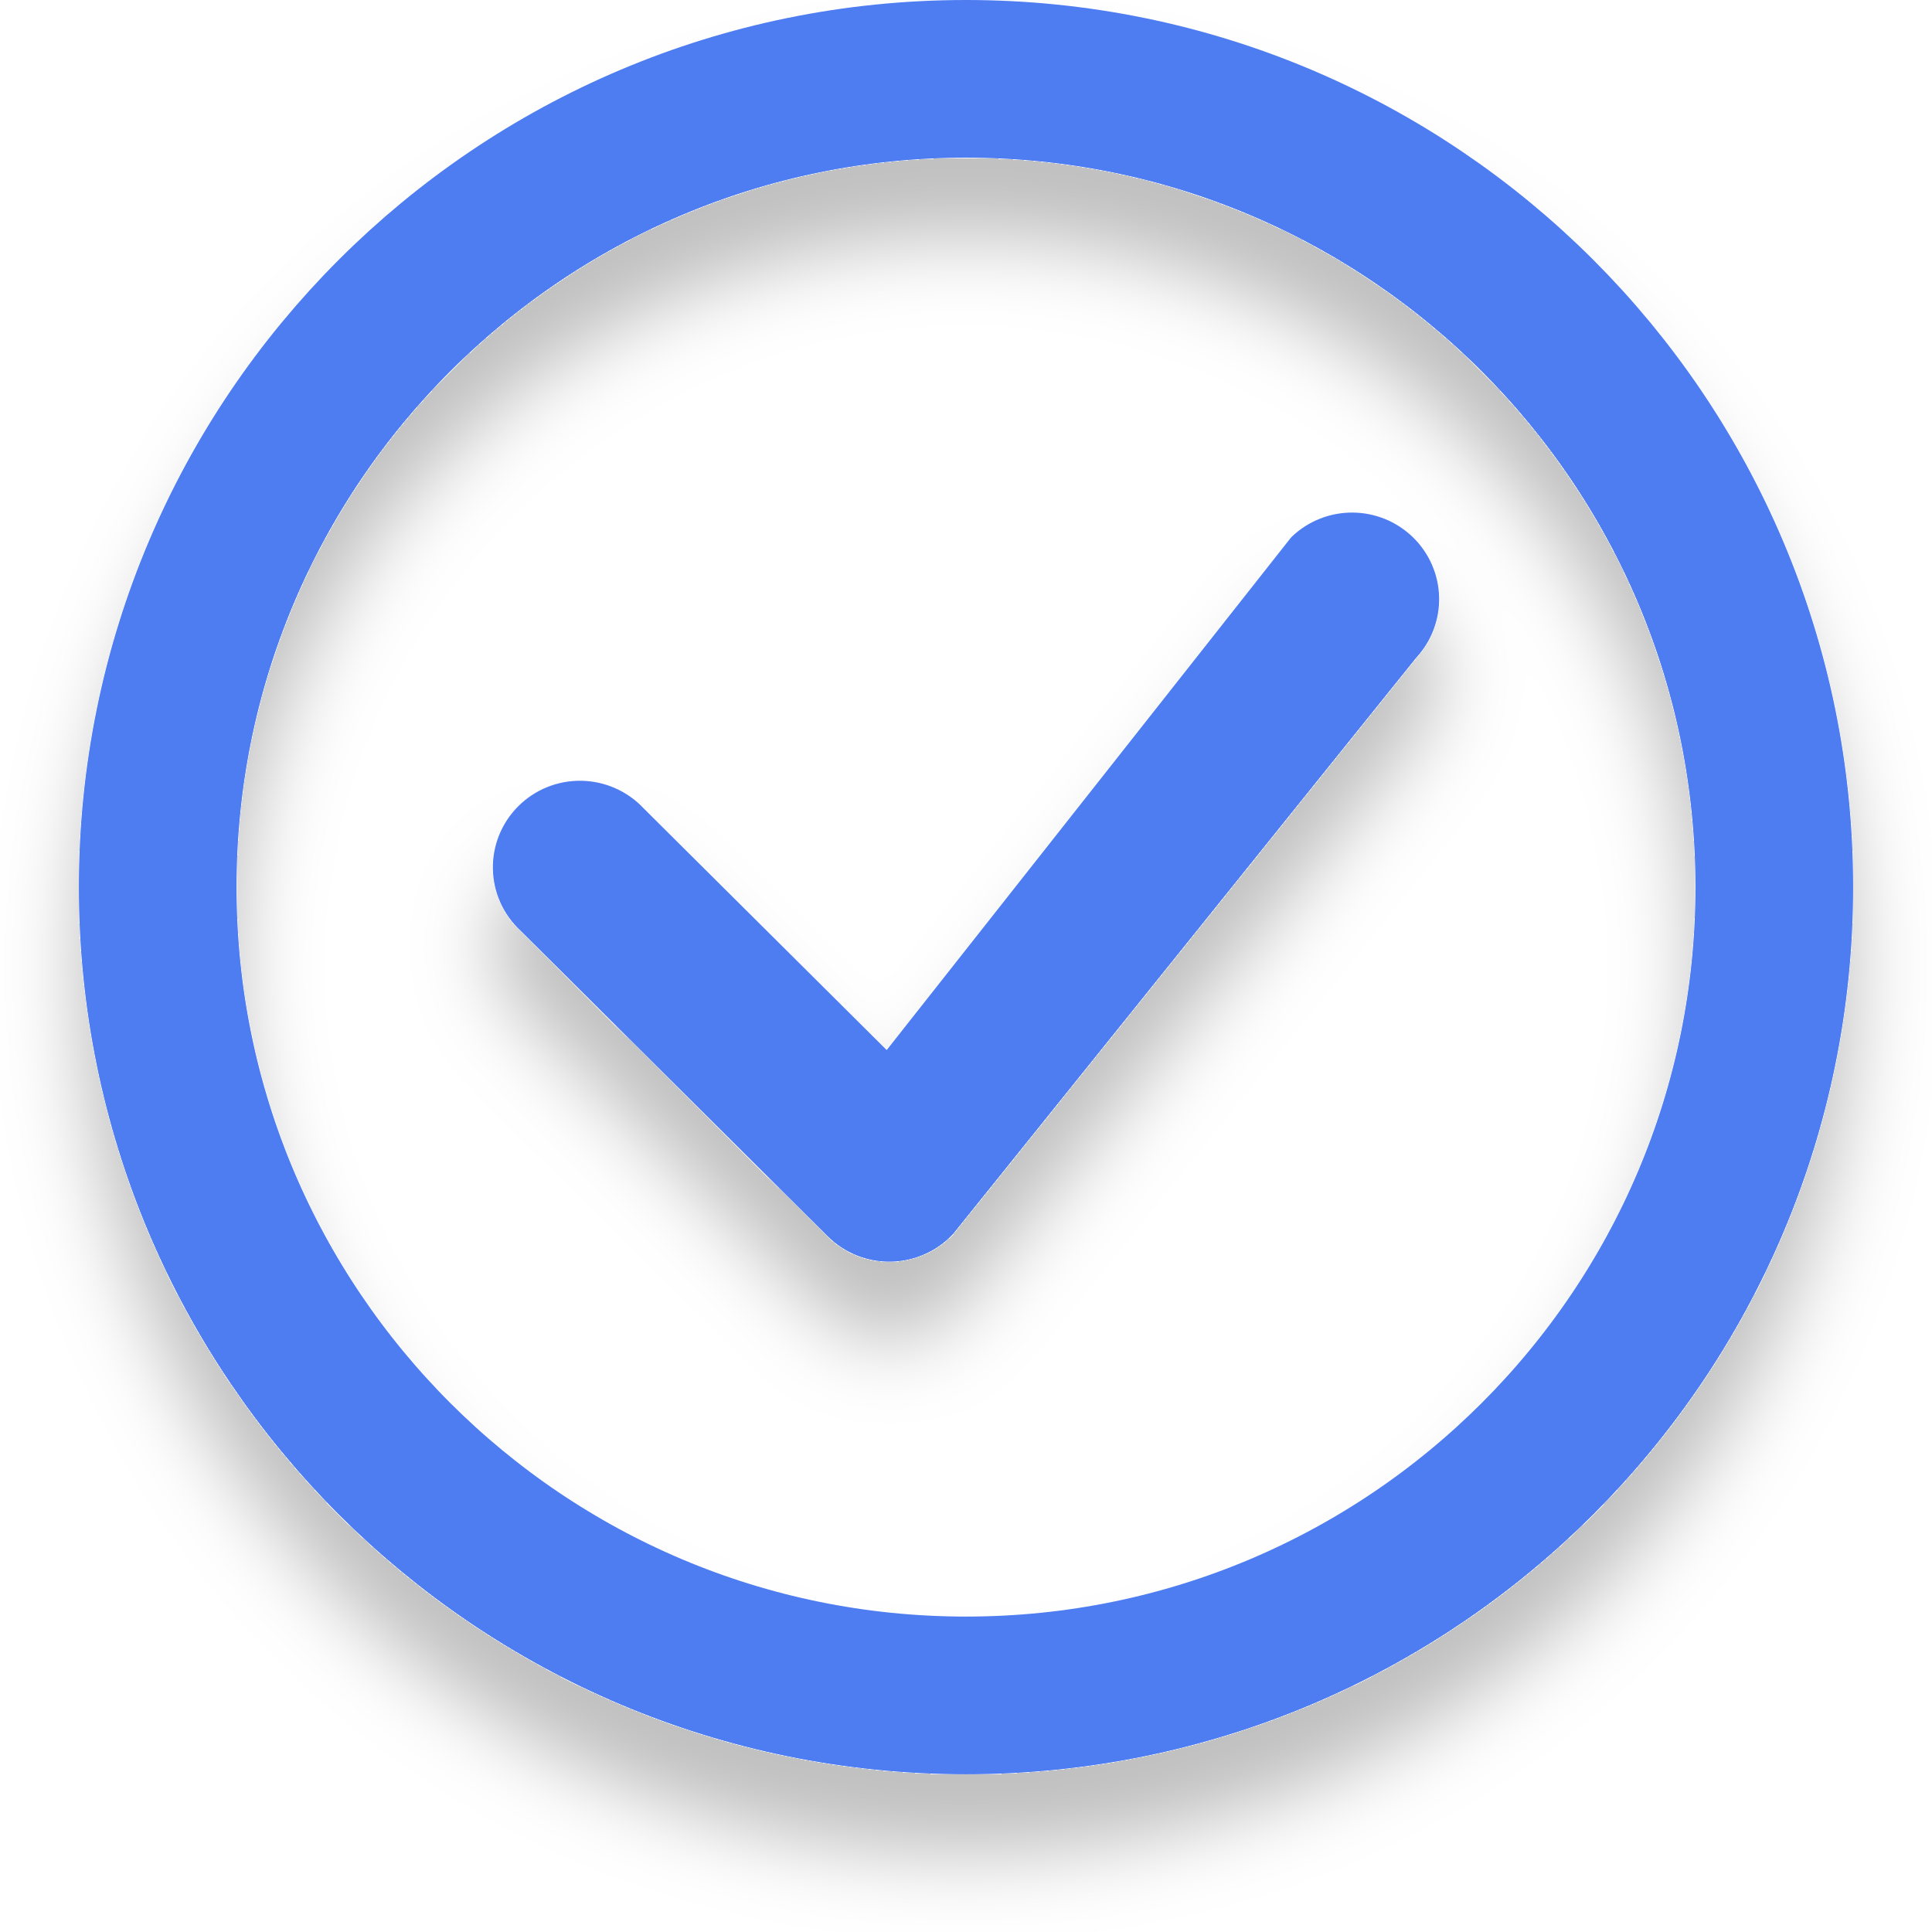
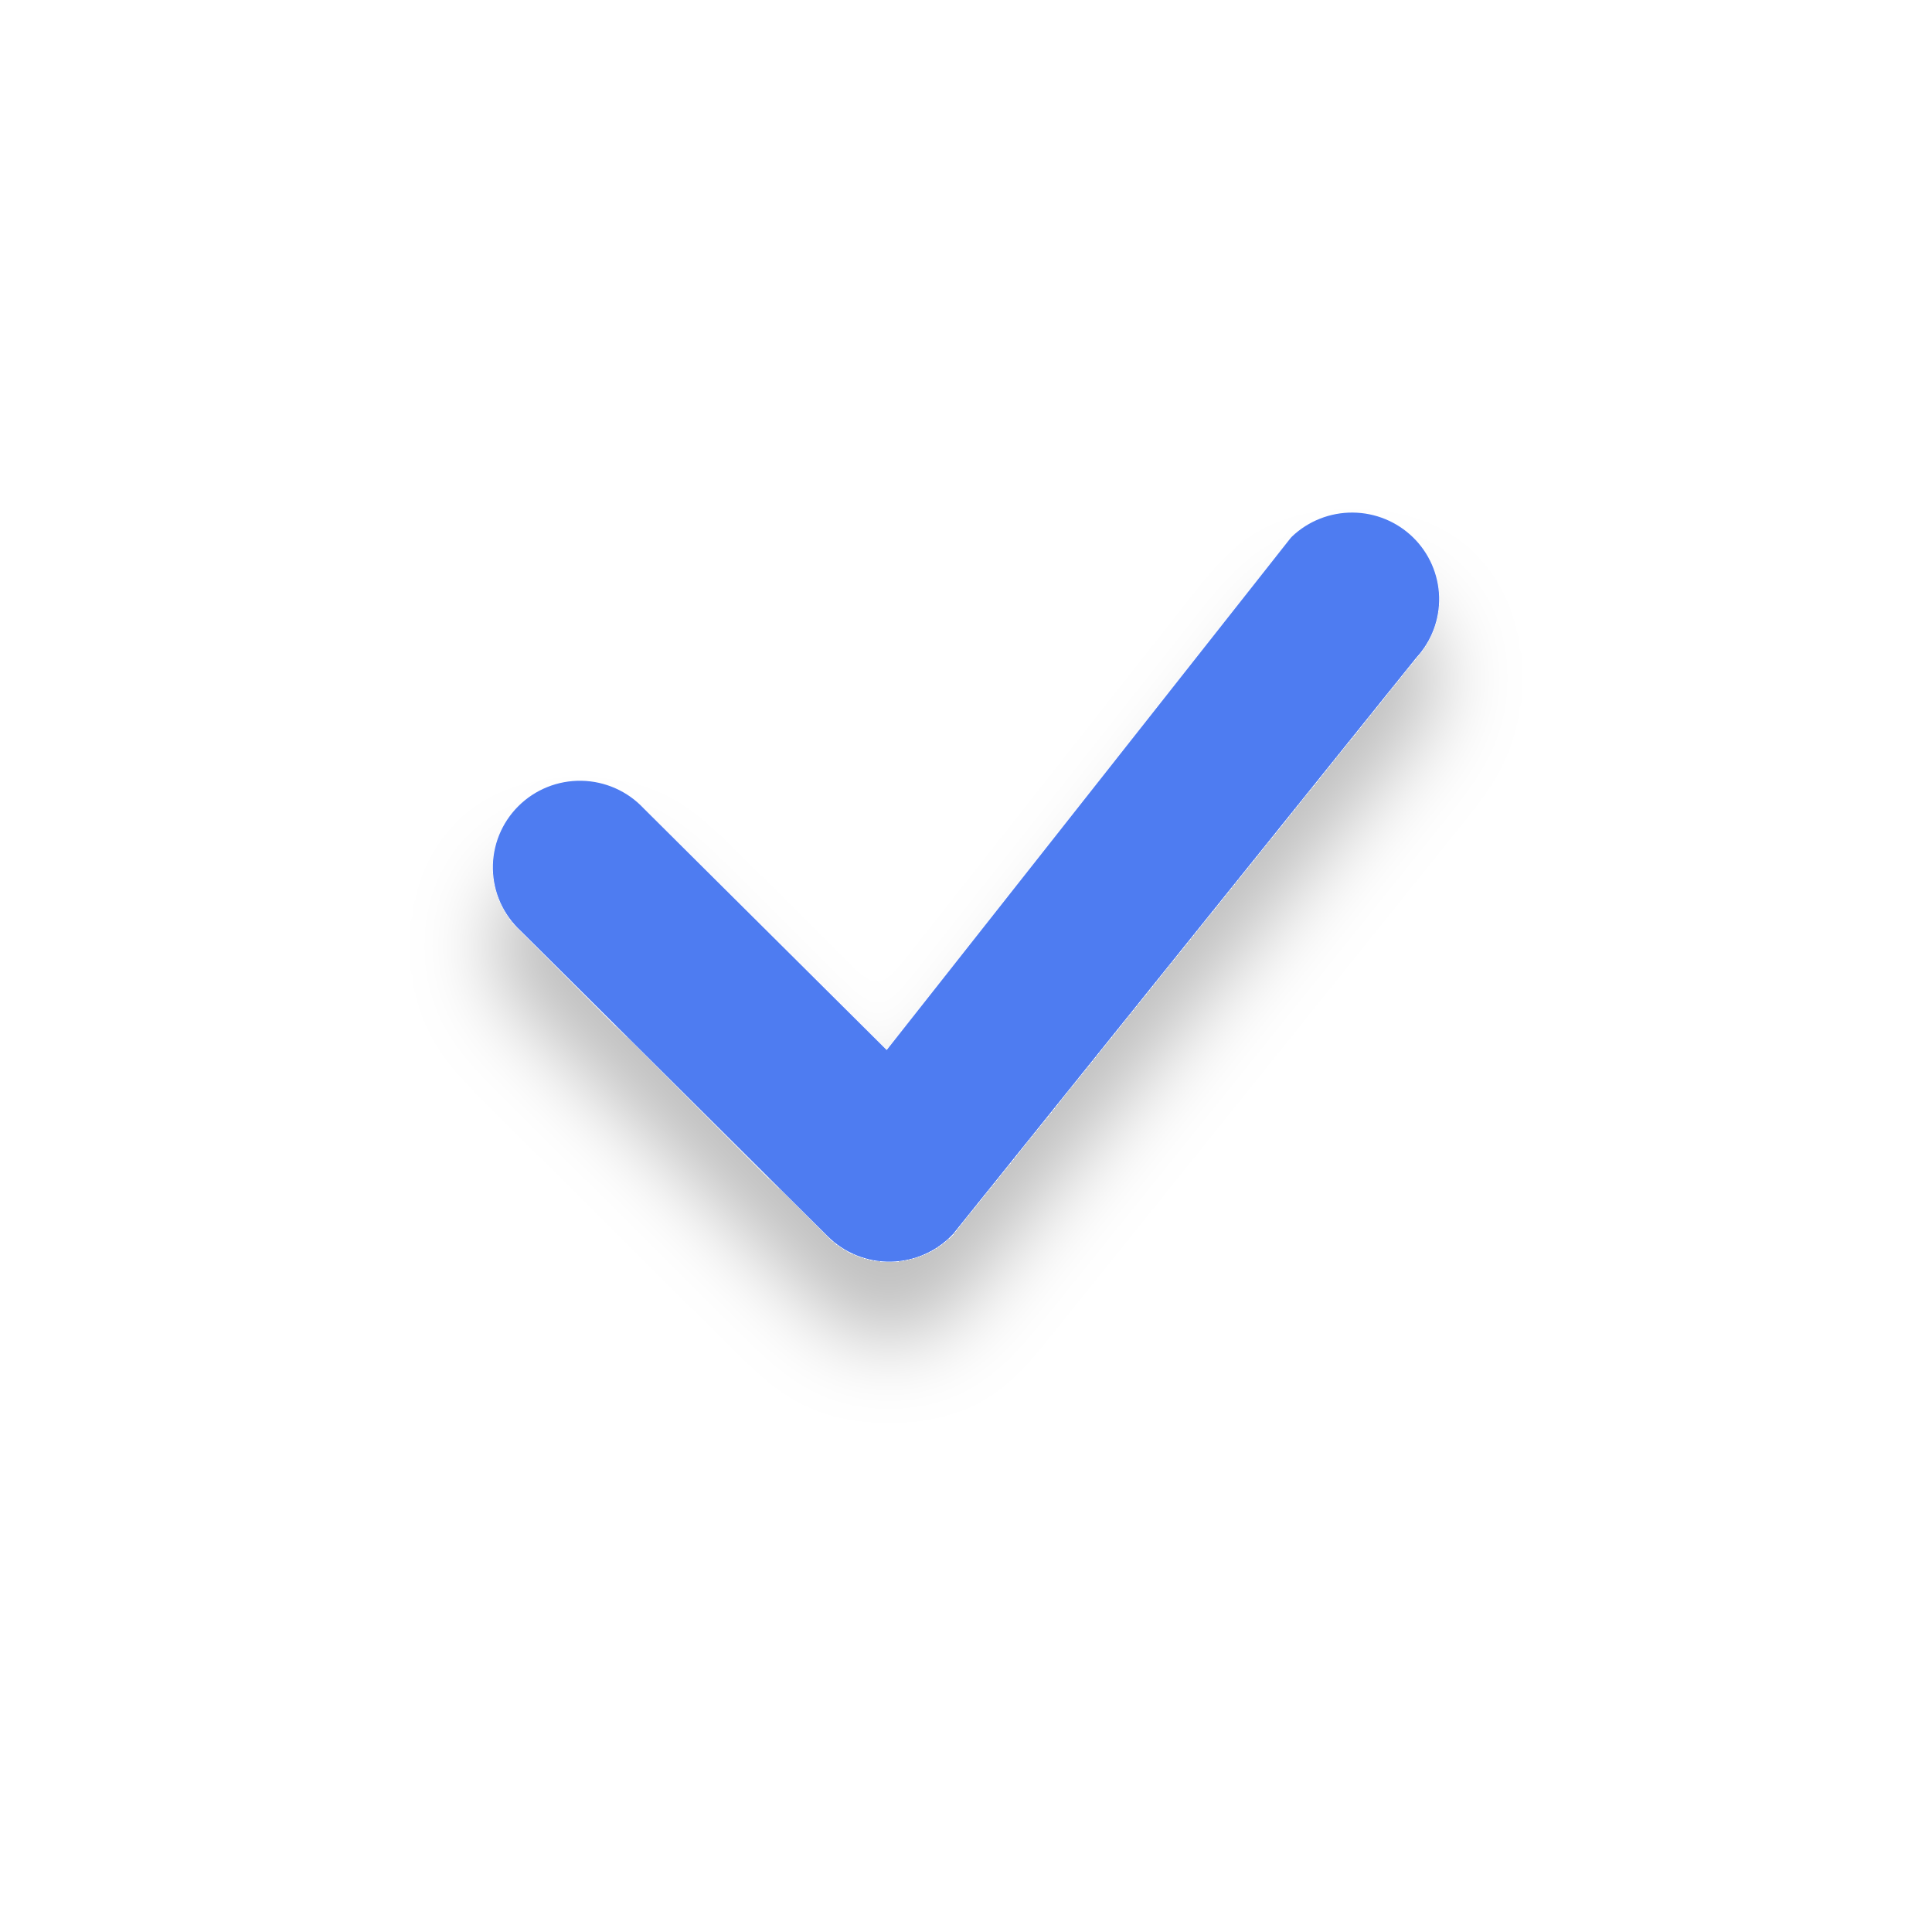
<svg xmlns="http://www.w3.org/2000/svg" width="98" height="98" viewBox="0 0 98 98" fill="none">
  <g filter="url(#filter0_d_11_1086)">
-     <circle cx="49" cy="45" r="41" stroke="#4E7CF1" stroke-width="8" />
    <path d="M65.539 27.212C66.368 26.426 67.472 25.991 68.617 26C69.763 26.009 70.859 26.46 71.677 27.258C72.494 28.056 72.968 29.139 72.999 30.278C73.029 31.417 72.613 32.523 71.839 33.363L48.345 62.596C47.941 63.029 47.454 63.376 46.911 63.617C46.37 63.858 45.784 63.988 45.191 63.999C44.597 64.01 44.007 63.902 43.456 63.681C42.906 63.46 42.406 63.131 41.986 62.713L26.406 47.212C25.972 46.81 25.624 46.325 25.382 45.785C25.141 45.247 25.011 44.665 25.001 44.075C24.99 43.485 25.099 42.899 25.321 42.352C25.544 41.805 25.874 41.308 26.294 40.891C26.713 40.473 27.212 40.144 27.762 39.923C28.312 39.702 28.901 39.594 29.494 39.604C30.087 39.615 30.672 39.744 31.213 39.984C31.755 40.224 32.243 40.57 32.647 41.002L44.977 53.263L65.427 27.34C65.464 27.295 65.497 27.252 65.539 27.212Z" fill="#4E7CF1" />
  </g>
  <defs>
    <filter id="filter0_d_11_1086" x="0" y="0" width="98" height="98" filterUnits="userSpaceOnUse" color-interpolation-filters="sRGB">
      <feFlood flood-opacity="0" result="BackgroundImageFix" />
      <feColorMatrix in="SourceAlpha" type="matrix" values="0 0 0 0 0 0 0 0 0 0 0 0 0 0 0 0 0 0 127 0" result="hardAlpha" />
      <feOffset dy="4" />
      <feGaussianBlur stdDeviation="2" />
      <feComposite in2="hardAlpha" operator="out" />
      <feColorMatrix type="matrix" values="0 0 0 0 0 0 0 0 0 0 0 0 0 0 0 0 0 0 0.25 0" />
      <feBlend mode="normal" in2="BackgroundImageFix" result="effect1_dropShadow_11_1086" />
      <feBlend mode="normal" in="SourceGraphic" in2="effect1_dropShadow_11_1086" result="shape" />
    </filter>
  </defs>
</svg>
